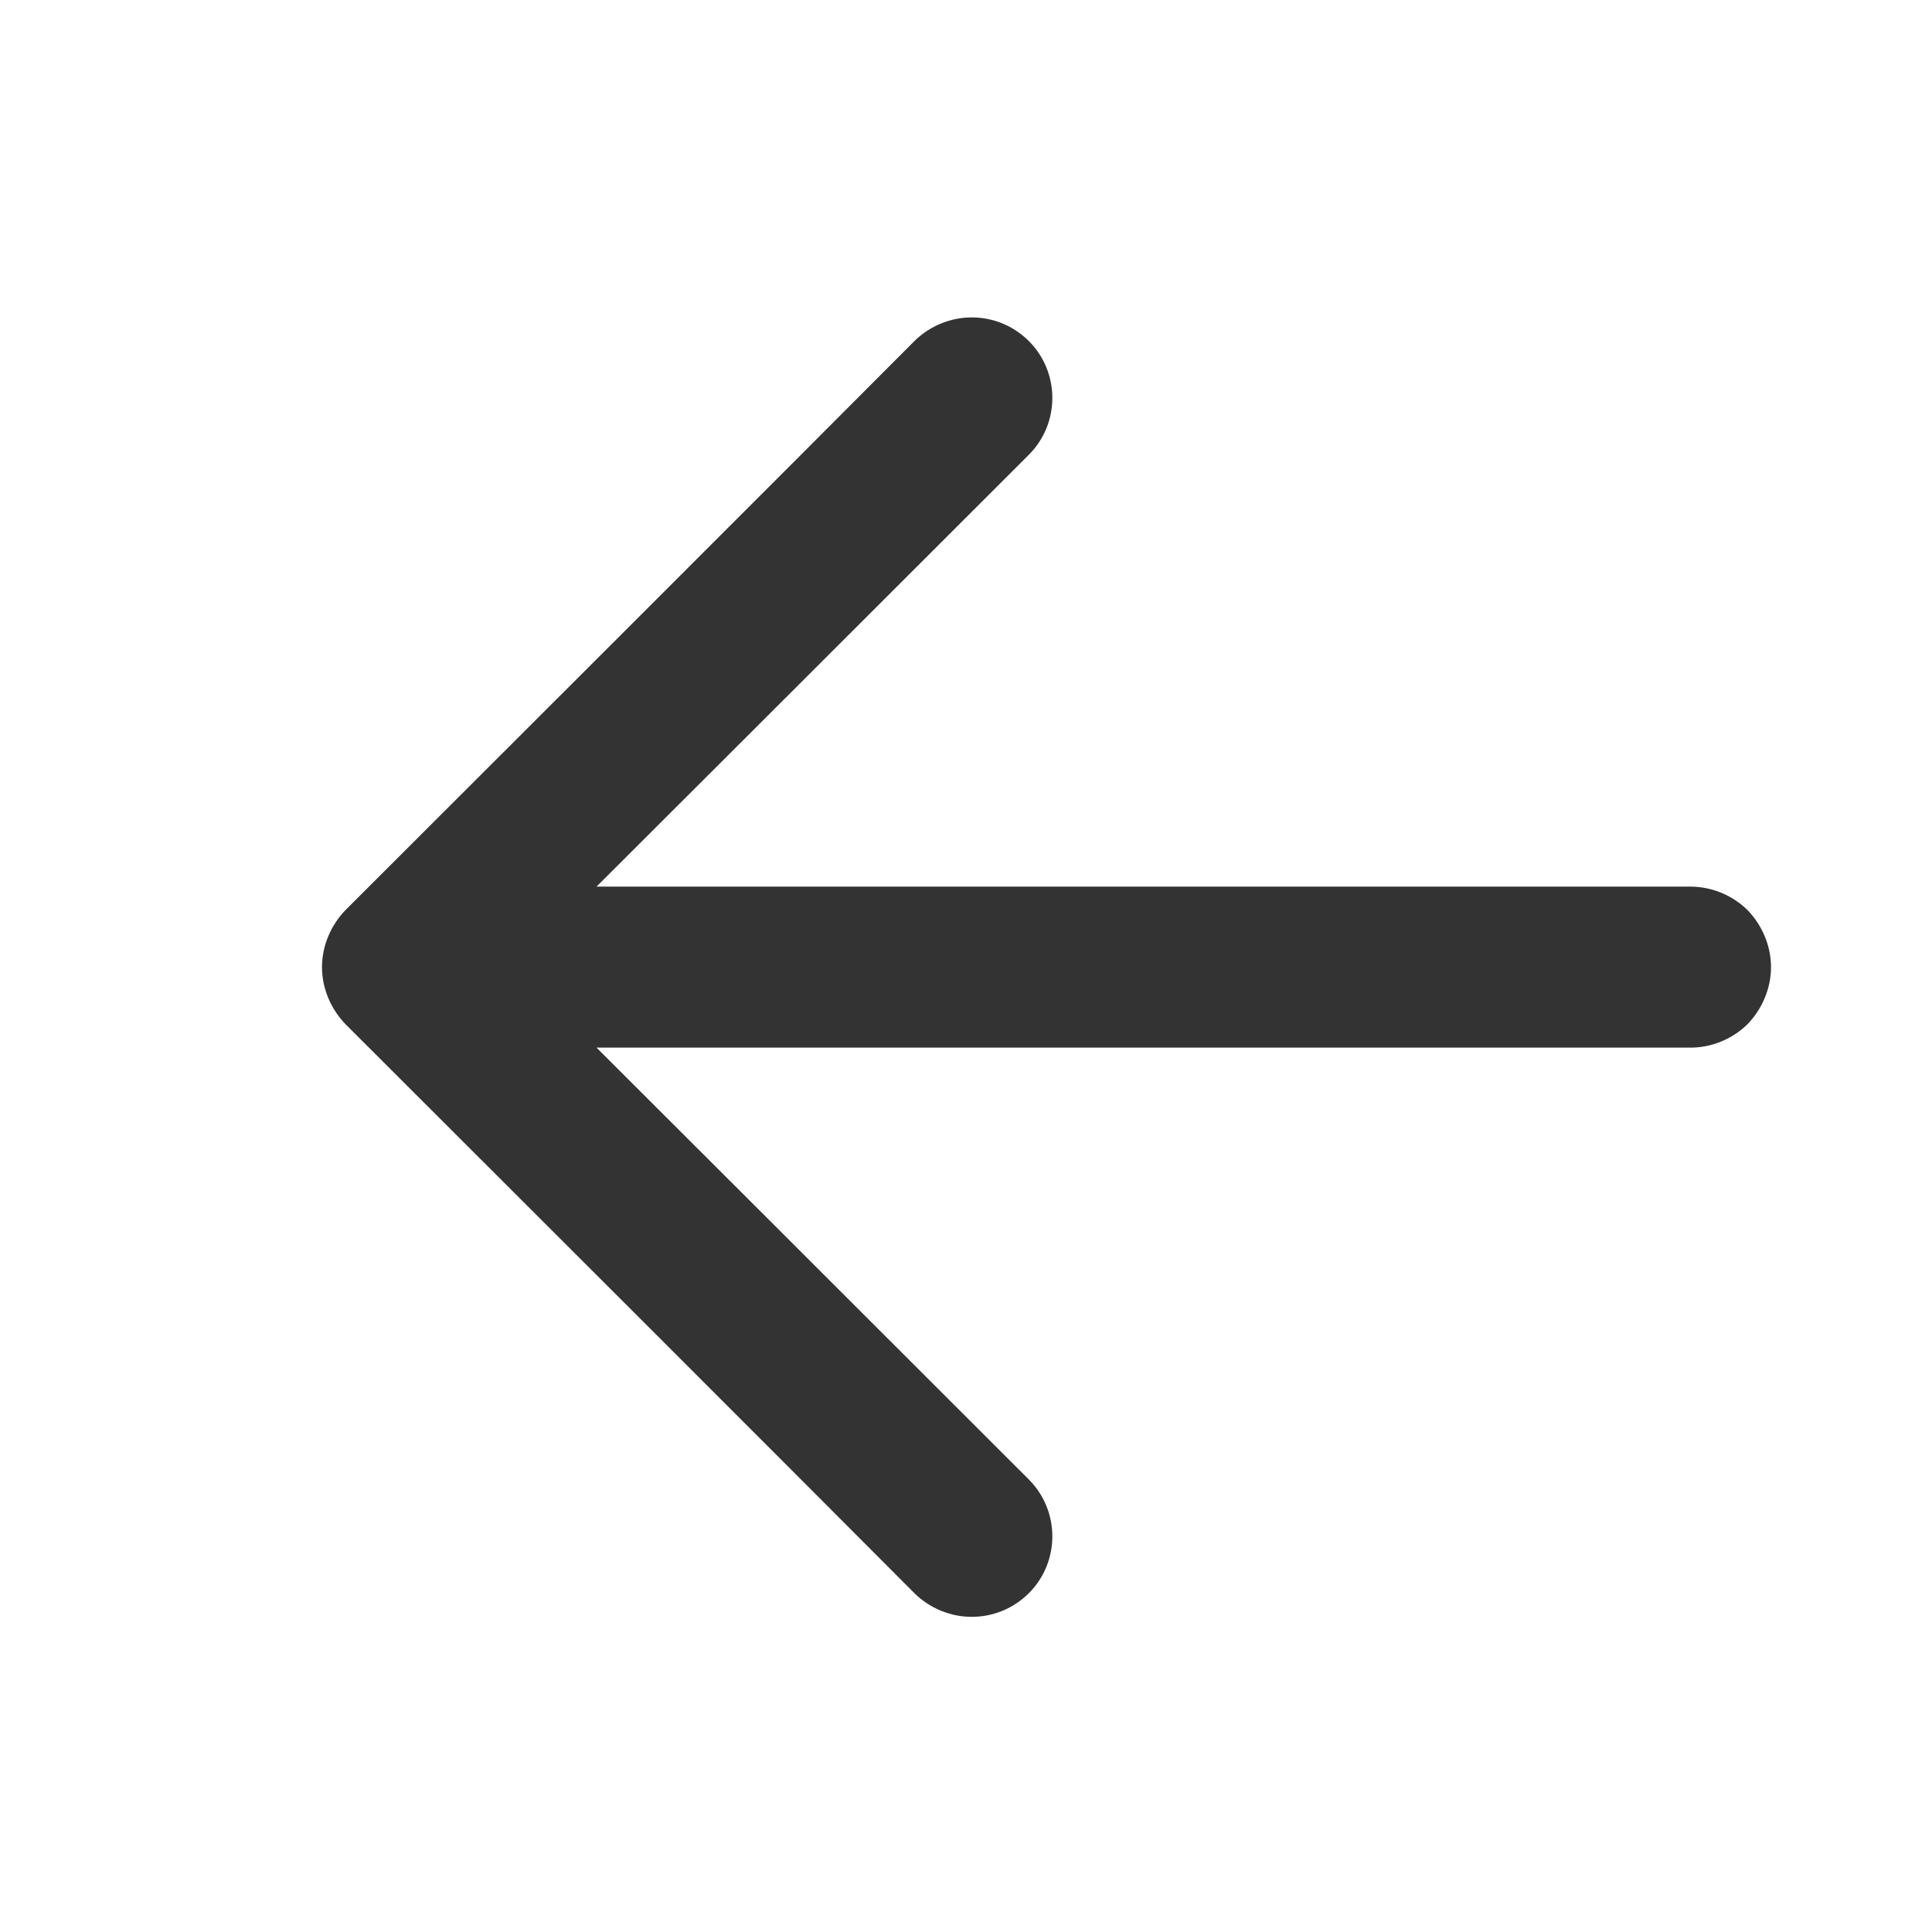
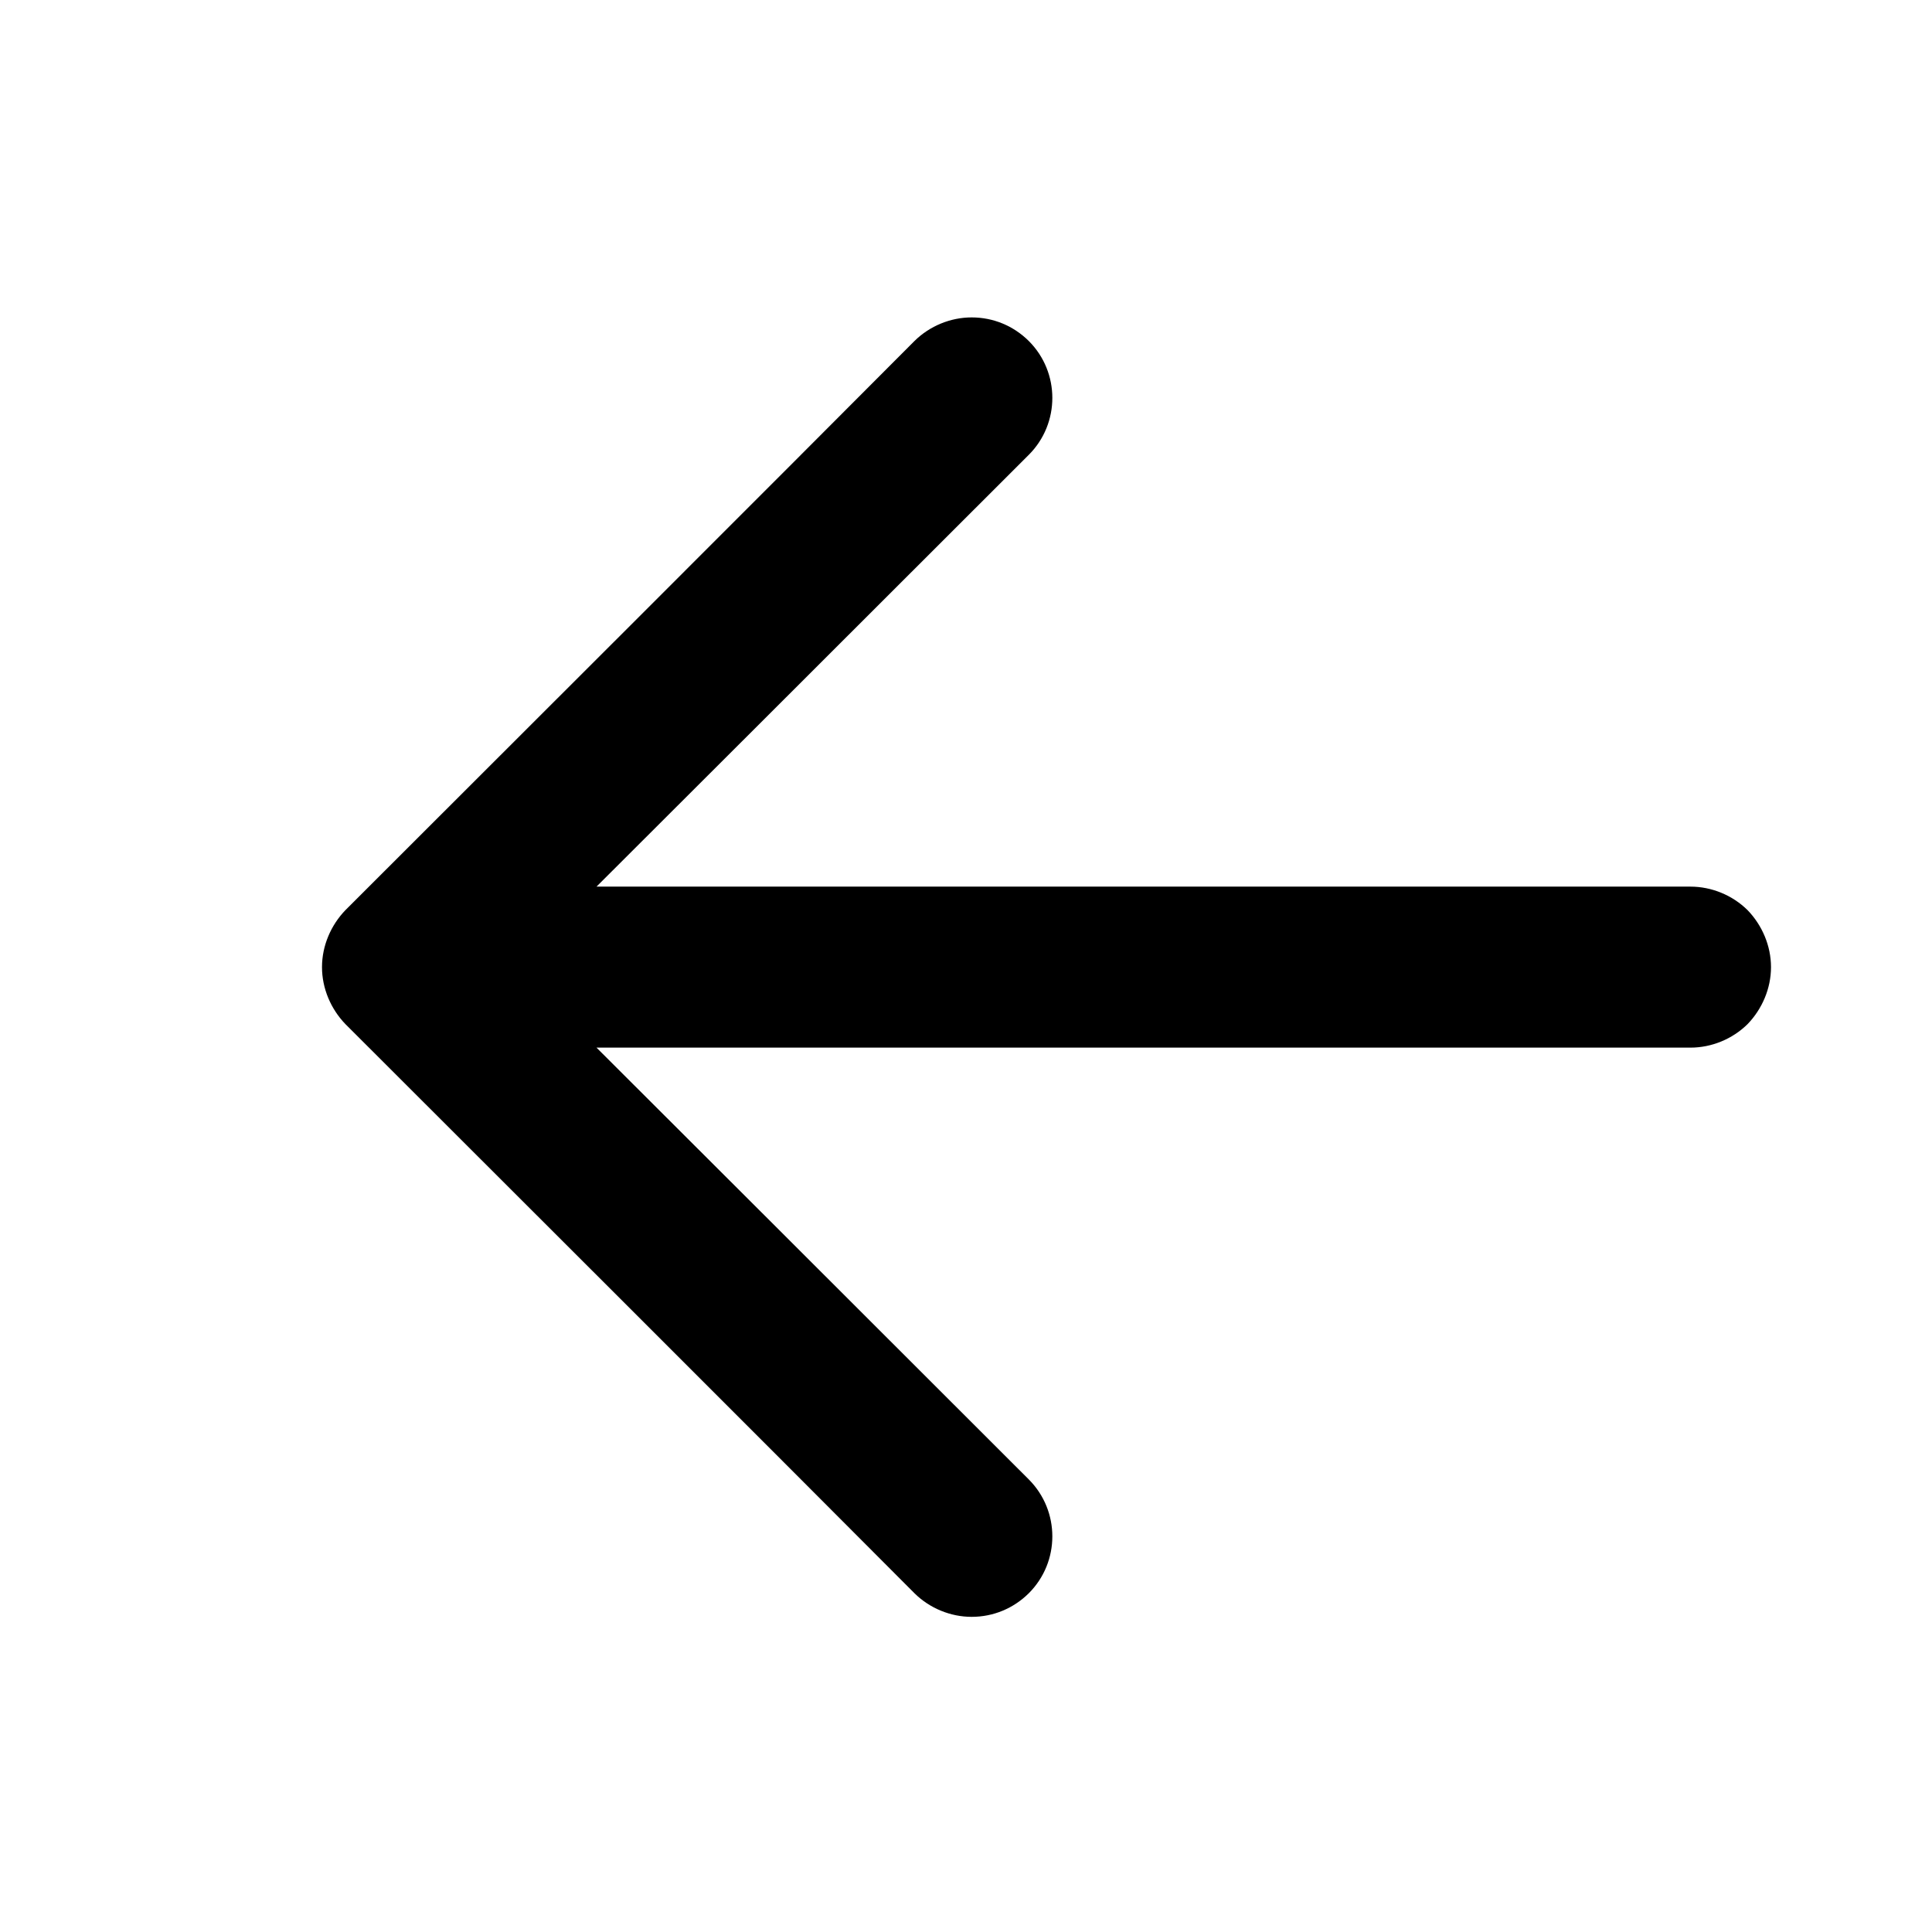
<svg xmlns="http://www.w3.org/2000/svg" width="24" height="24" viewBox="0 0 24 24" fill="none">
-   <path fill-rule="evenodd" clip-rule="evenodd" d="M7.41 11.014C7.41 11.014 11.18 7.251 12.78 5.65C13.17 5.26 13.17 4.626 12.78 4.236C12.59 4.048 12.34 3.943 12.07 3.943C11.81 3.943 11.55 4.048 11.36 4.236C9.77 5.834 5.89 9.709 4.29 11.307C4.11 11.494 4 11.749 4 12.014C4 12.279 4.11 12.534 4.29 12.721C5.89 14.319 9.77 18.194 11.36 19.792C11.55 19.98 11.81 20.085 12.07 20.085C12.34 20.085 12.59 19.98 12.78 19.792C13.17 19.402 13.17 18.769 12.78 18.378C11.18 16.777 7.41 13.014 7.41 13.014C7.41 13.014 17.71 13.014 21 13.014C21.26 13.014 21.52 12.909 21.71 12.721C21.89 12.534 22 12.279 22 12.014C22 11.749 21.89 11.494 21.71 11.307C21.52 11.119 21.26 11.014 21 11.014C17.71 11.014 7.41 11.014 7.41 11.014Z" fill="#333333" />
+   <path fill-rule="evenodd" clip-rule="evenodd" d="M7.41 11.014C7.41 11.014 11.18 7.251 12.78 5.65C13.17 5.26 13.17 4.626 12.78 4.236C12.59 4.048 12.34 3.943 12.07 3.943C11.81 3.943 11.55 4.048 11.36 4.236C9.77 5.834 5.89 9.709 4.29 11.307C4.11 11.494 4 11.749 4 12.014C4 12.279 4.11 12.534 4.29 12.721C5.89 14.319 9.77 18.194 11.36 19.792C11.55 19.98 11.81 20.085 12.07 20.085C12.34 20.085 12.59 19.98 12.78 19.792C13.17 19.402 13.17 18.769 12.78 18.378C11.18 16.777 7.41 13.014 7.41 13.014C7.41 13.014 17.71 13.014 21 13.014C21.26 13.014 21.52 12.909 21.71 12.721C21.89 12.534 22 12.279 22 12.014C22 11.749 21.89 11.494 21.71 11.307C21.52 11.119 21.26 11.014 21 11.014C17.71 11.014 7.41 11.014 7.41 11.014Z" fill="black" />
</svg>
